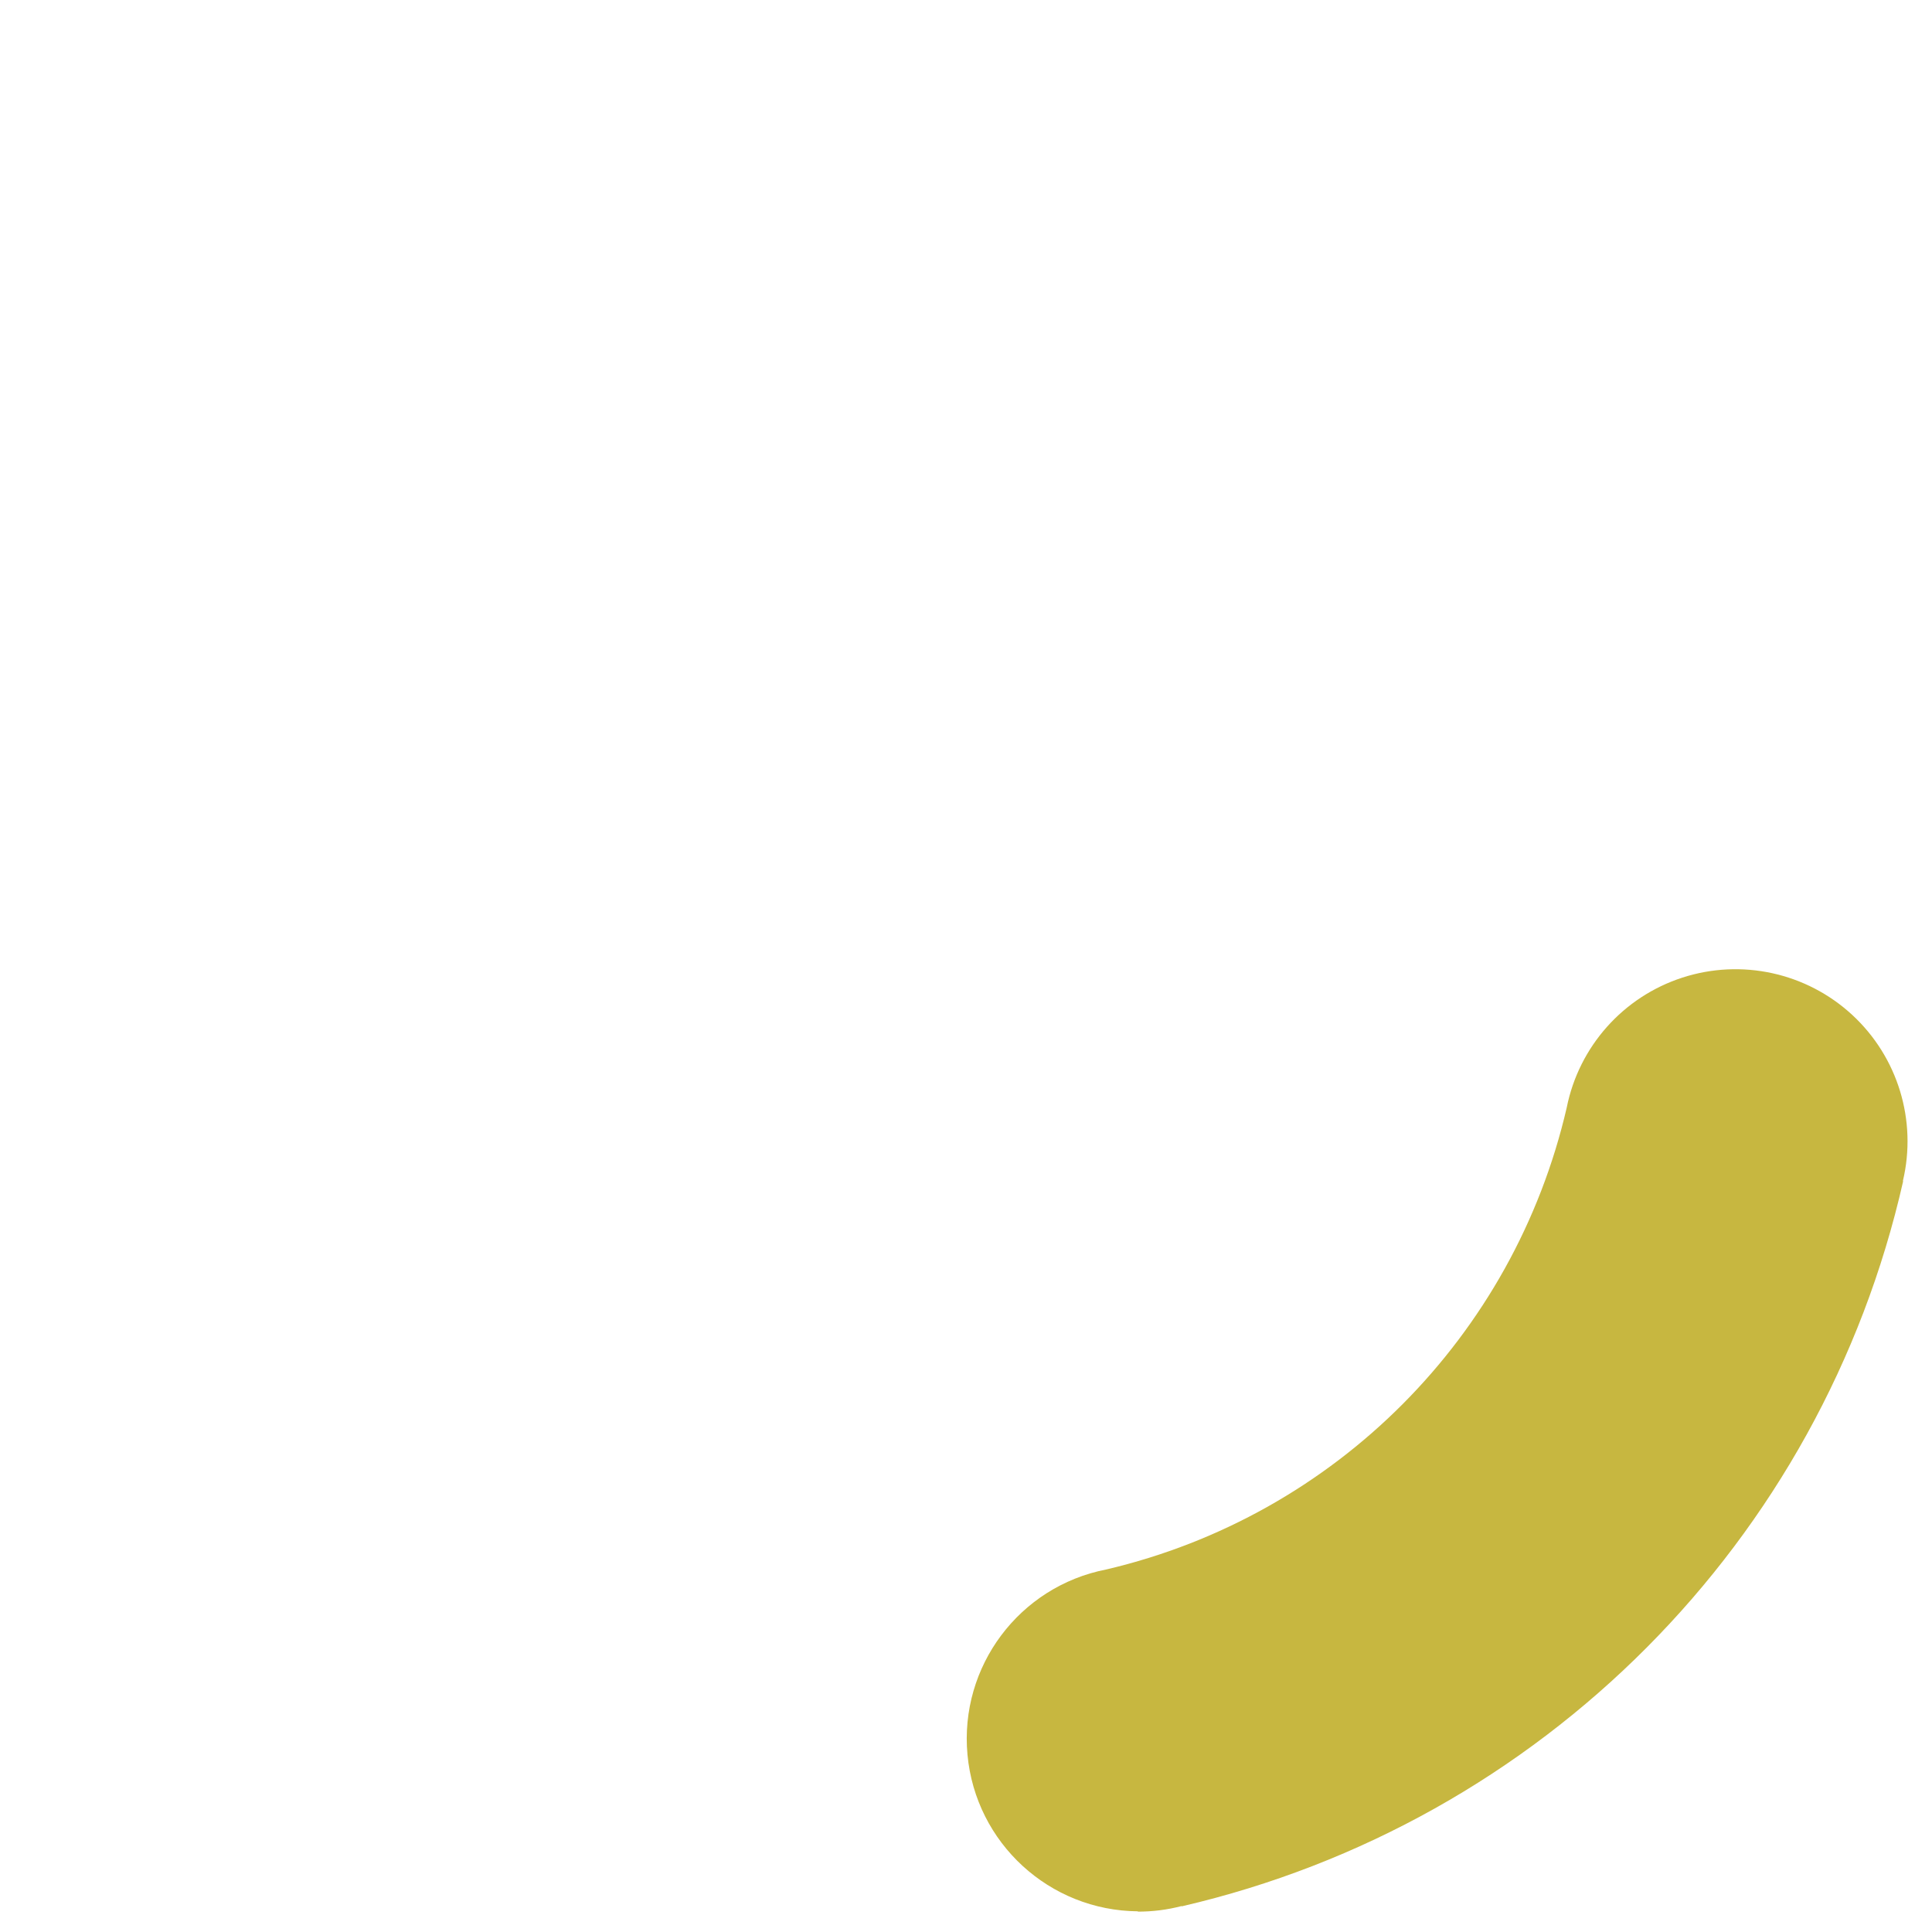
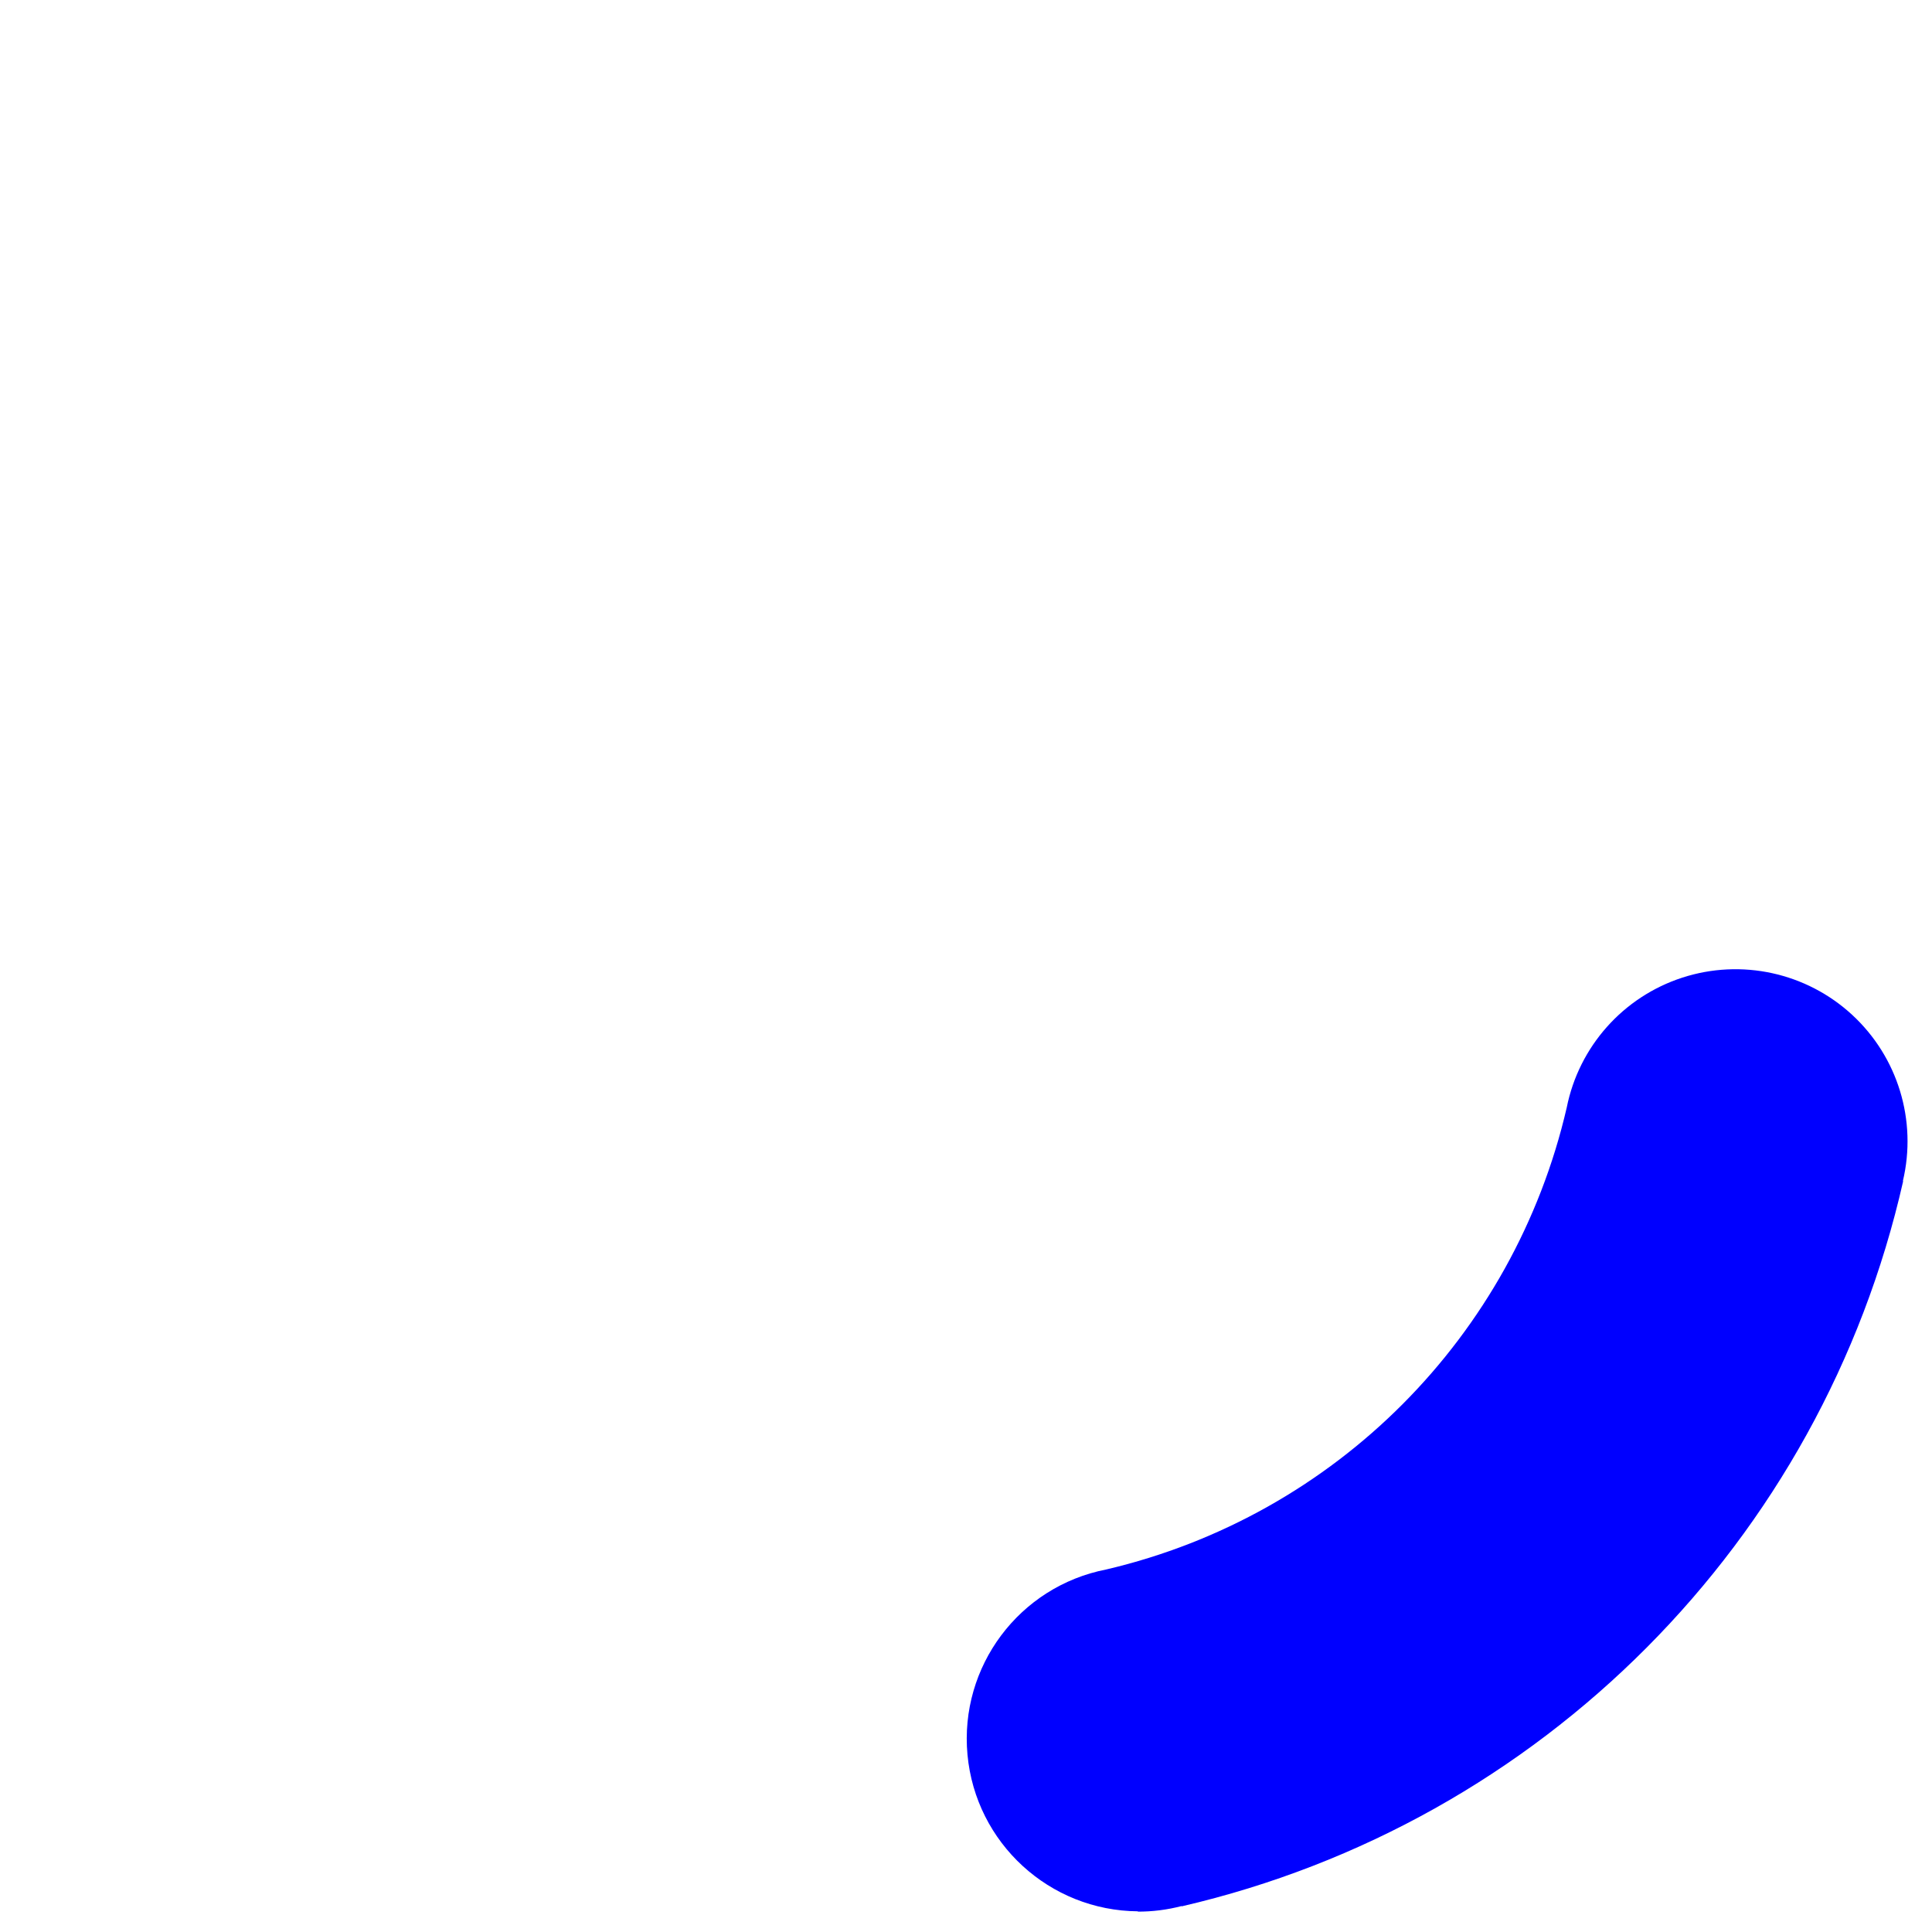
<svg xmlns="http://www.w3.org/2000/svg" version="1.0" width="64px" height="64px" viewBox="0 0 128 128" xml:space="preserve">
  <g>
-     <path d="M75.4 126.63a11.43 11.43 0 0 1-2.1-22.65 40.9 40.9 0 0 0 30.5-30.6 11.4 11.4 0 1 1 22.27 4.87h.02a63.77 63.77 0 0 1-47.8 48.05v-.02a11.38 11.38 0 0 1-2.93.37z" fill="#c7b740" />
+     <path d="M75.4 126.63a11.43 11.43 0 0 1-2.1-22.65 40.9 40.9 0 0 0 30.5-30.6 11.4 11.4 0 1 1 22.27 4.87h.02a63.77 63.77 0 0 1-47.8 48.05v-.02a11.38 11.38 0 0 1-2.93.37z" fill="BLUE" />
    <animateTransform attributeName="transform" type="rotate" from="0 64 64" to="360 64 64" dur="1800ms" repeatCount="indefinite" />
  </g>
</svg>
